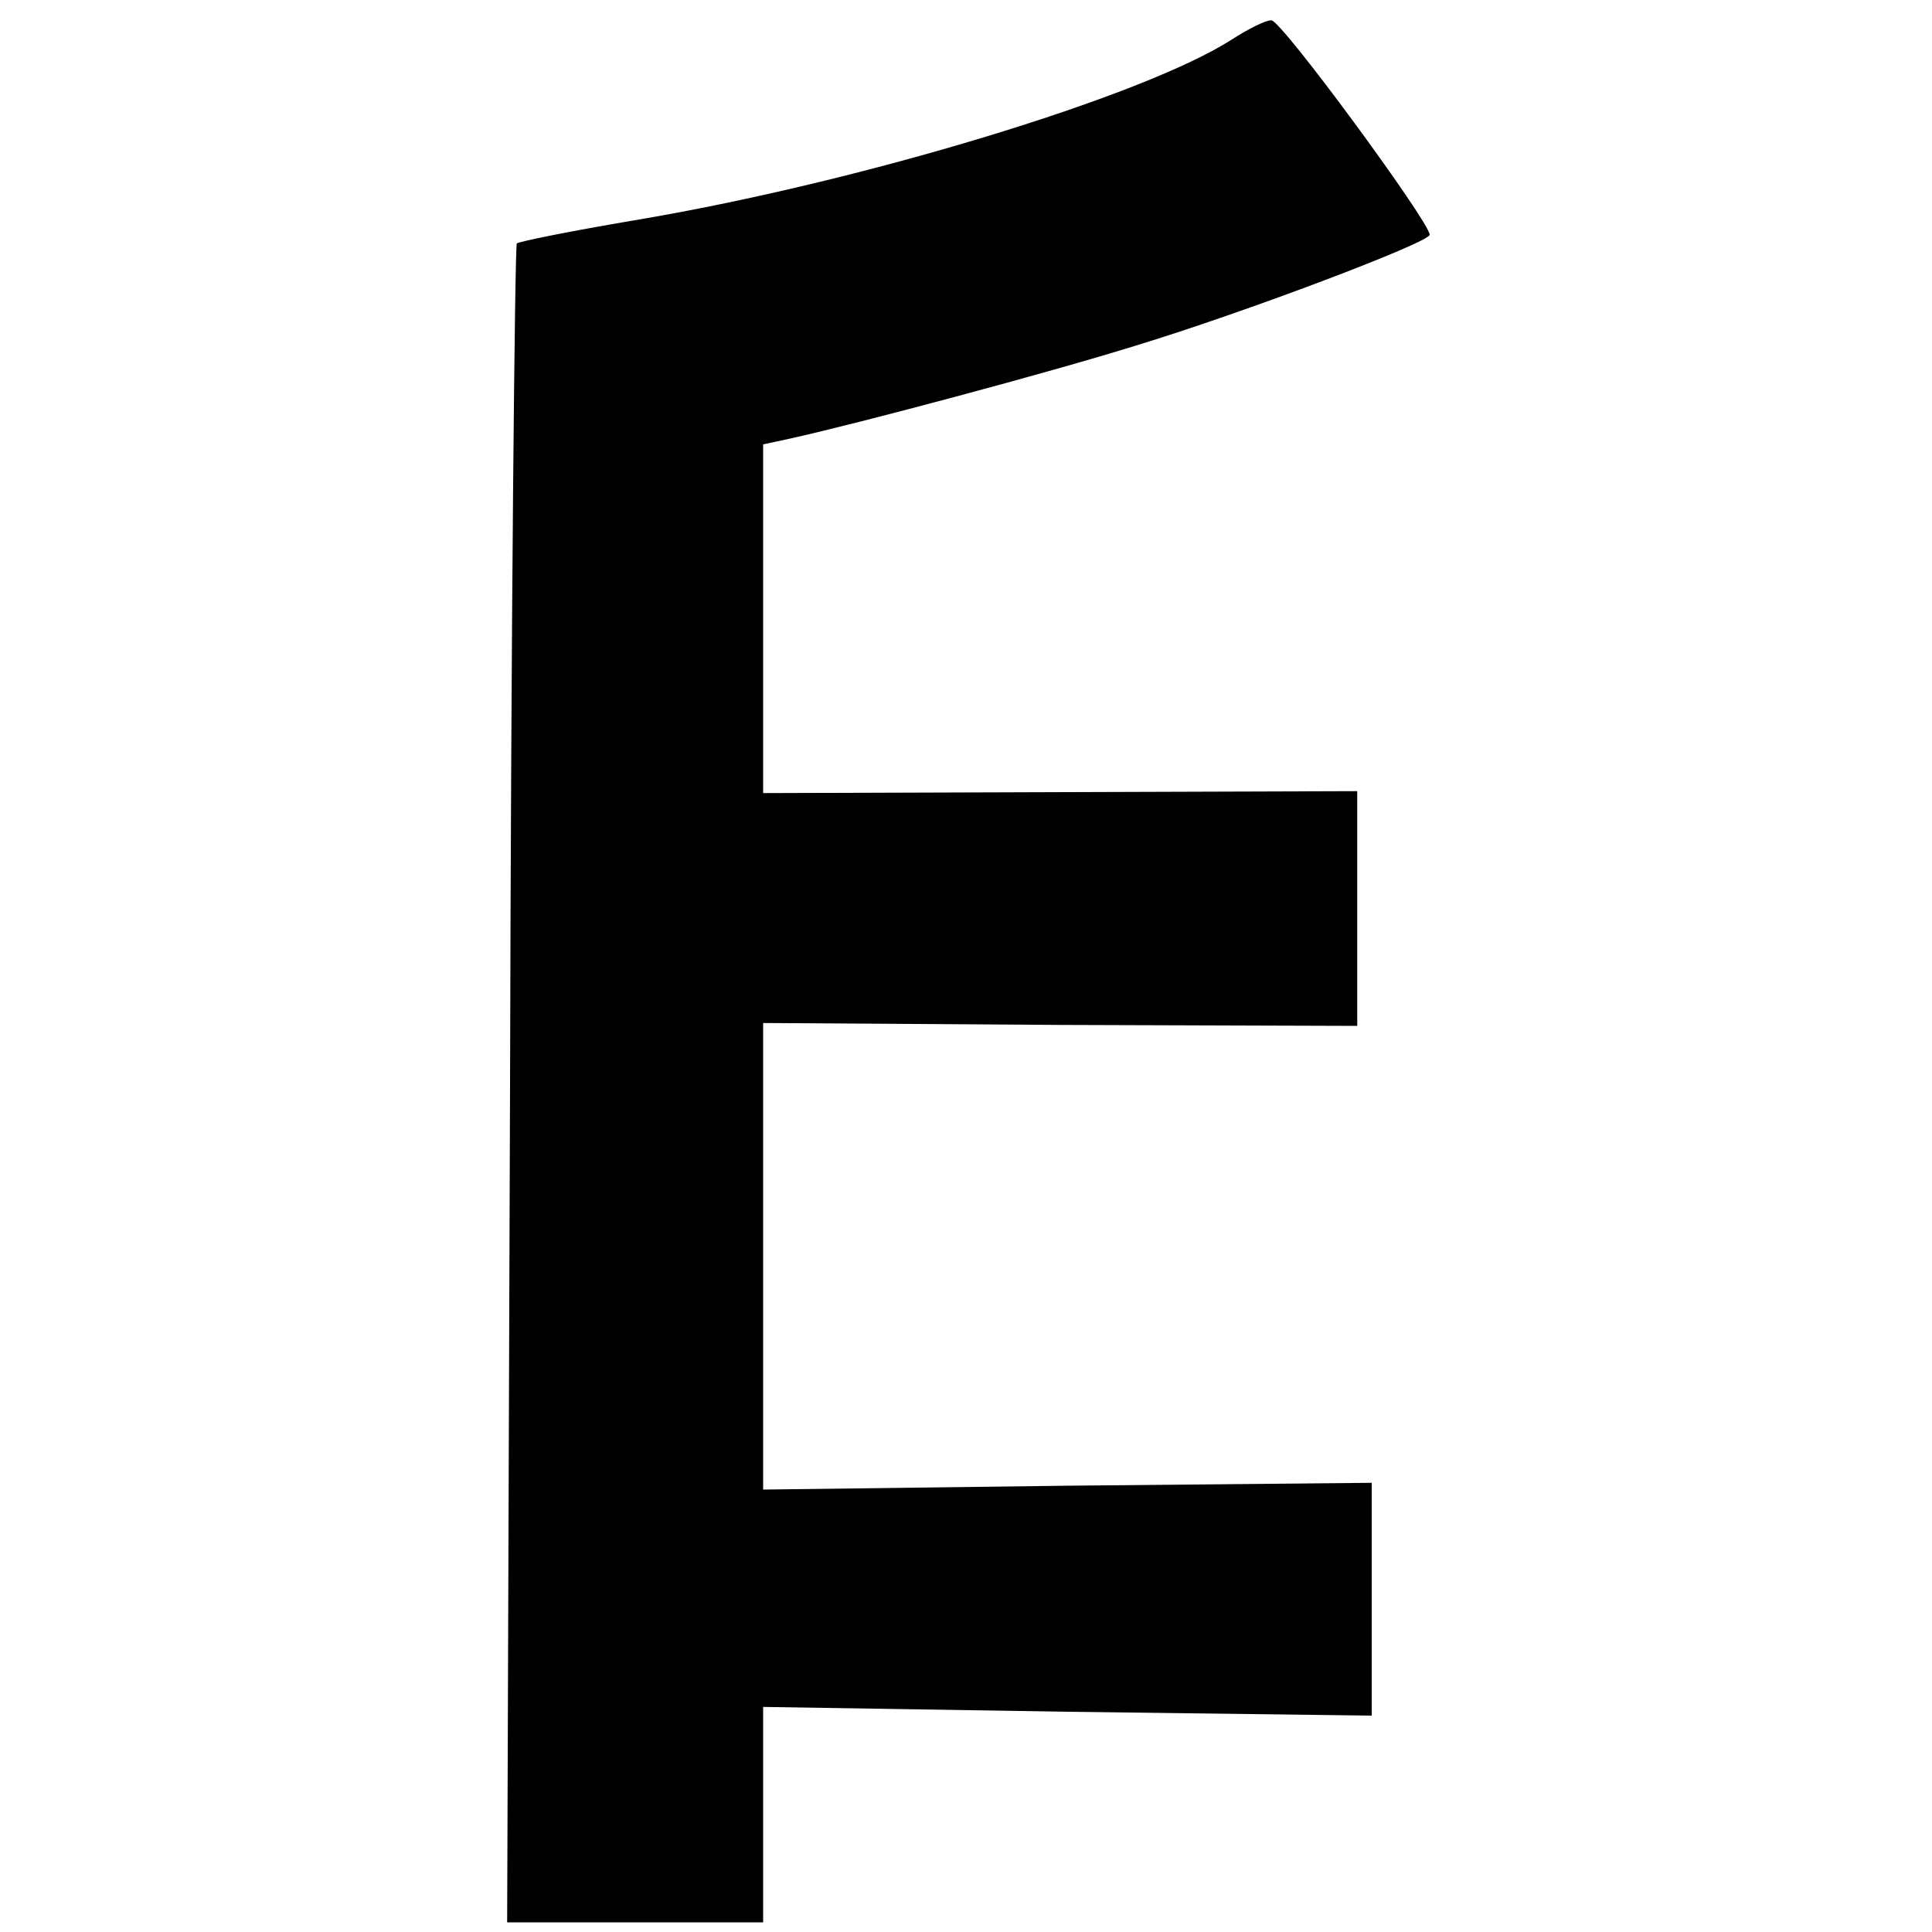
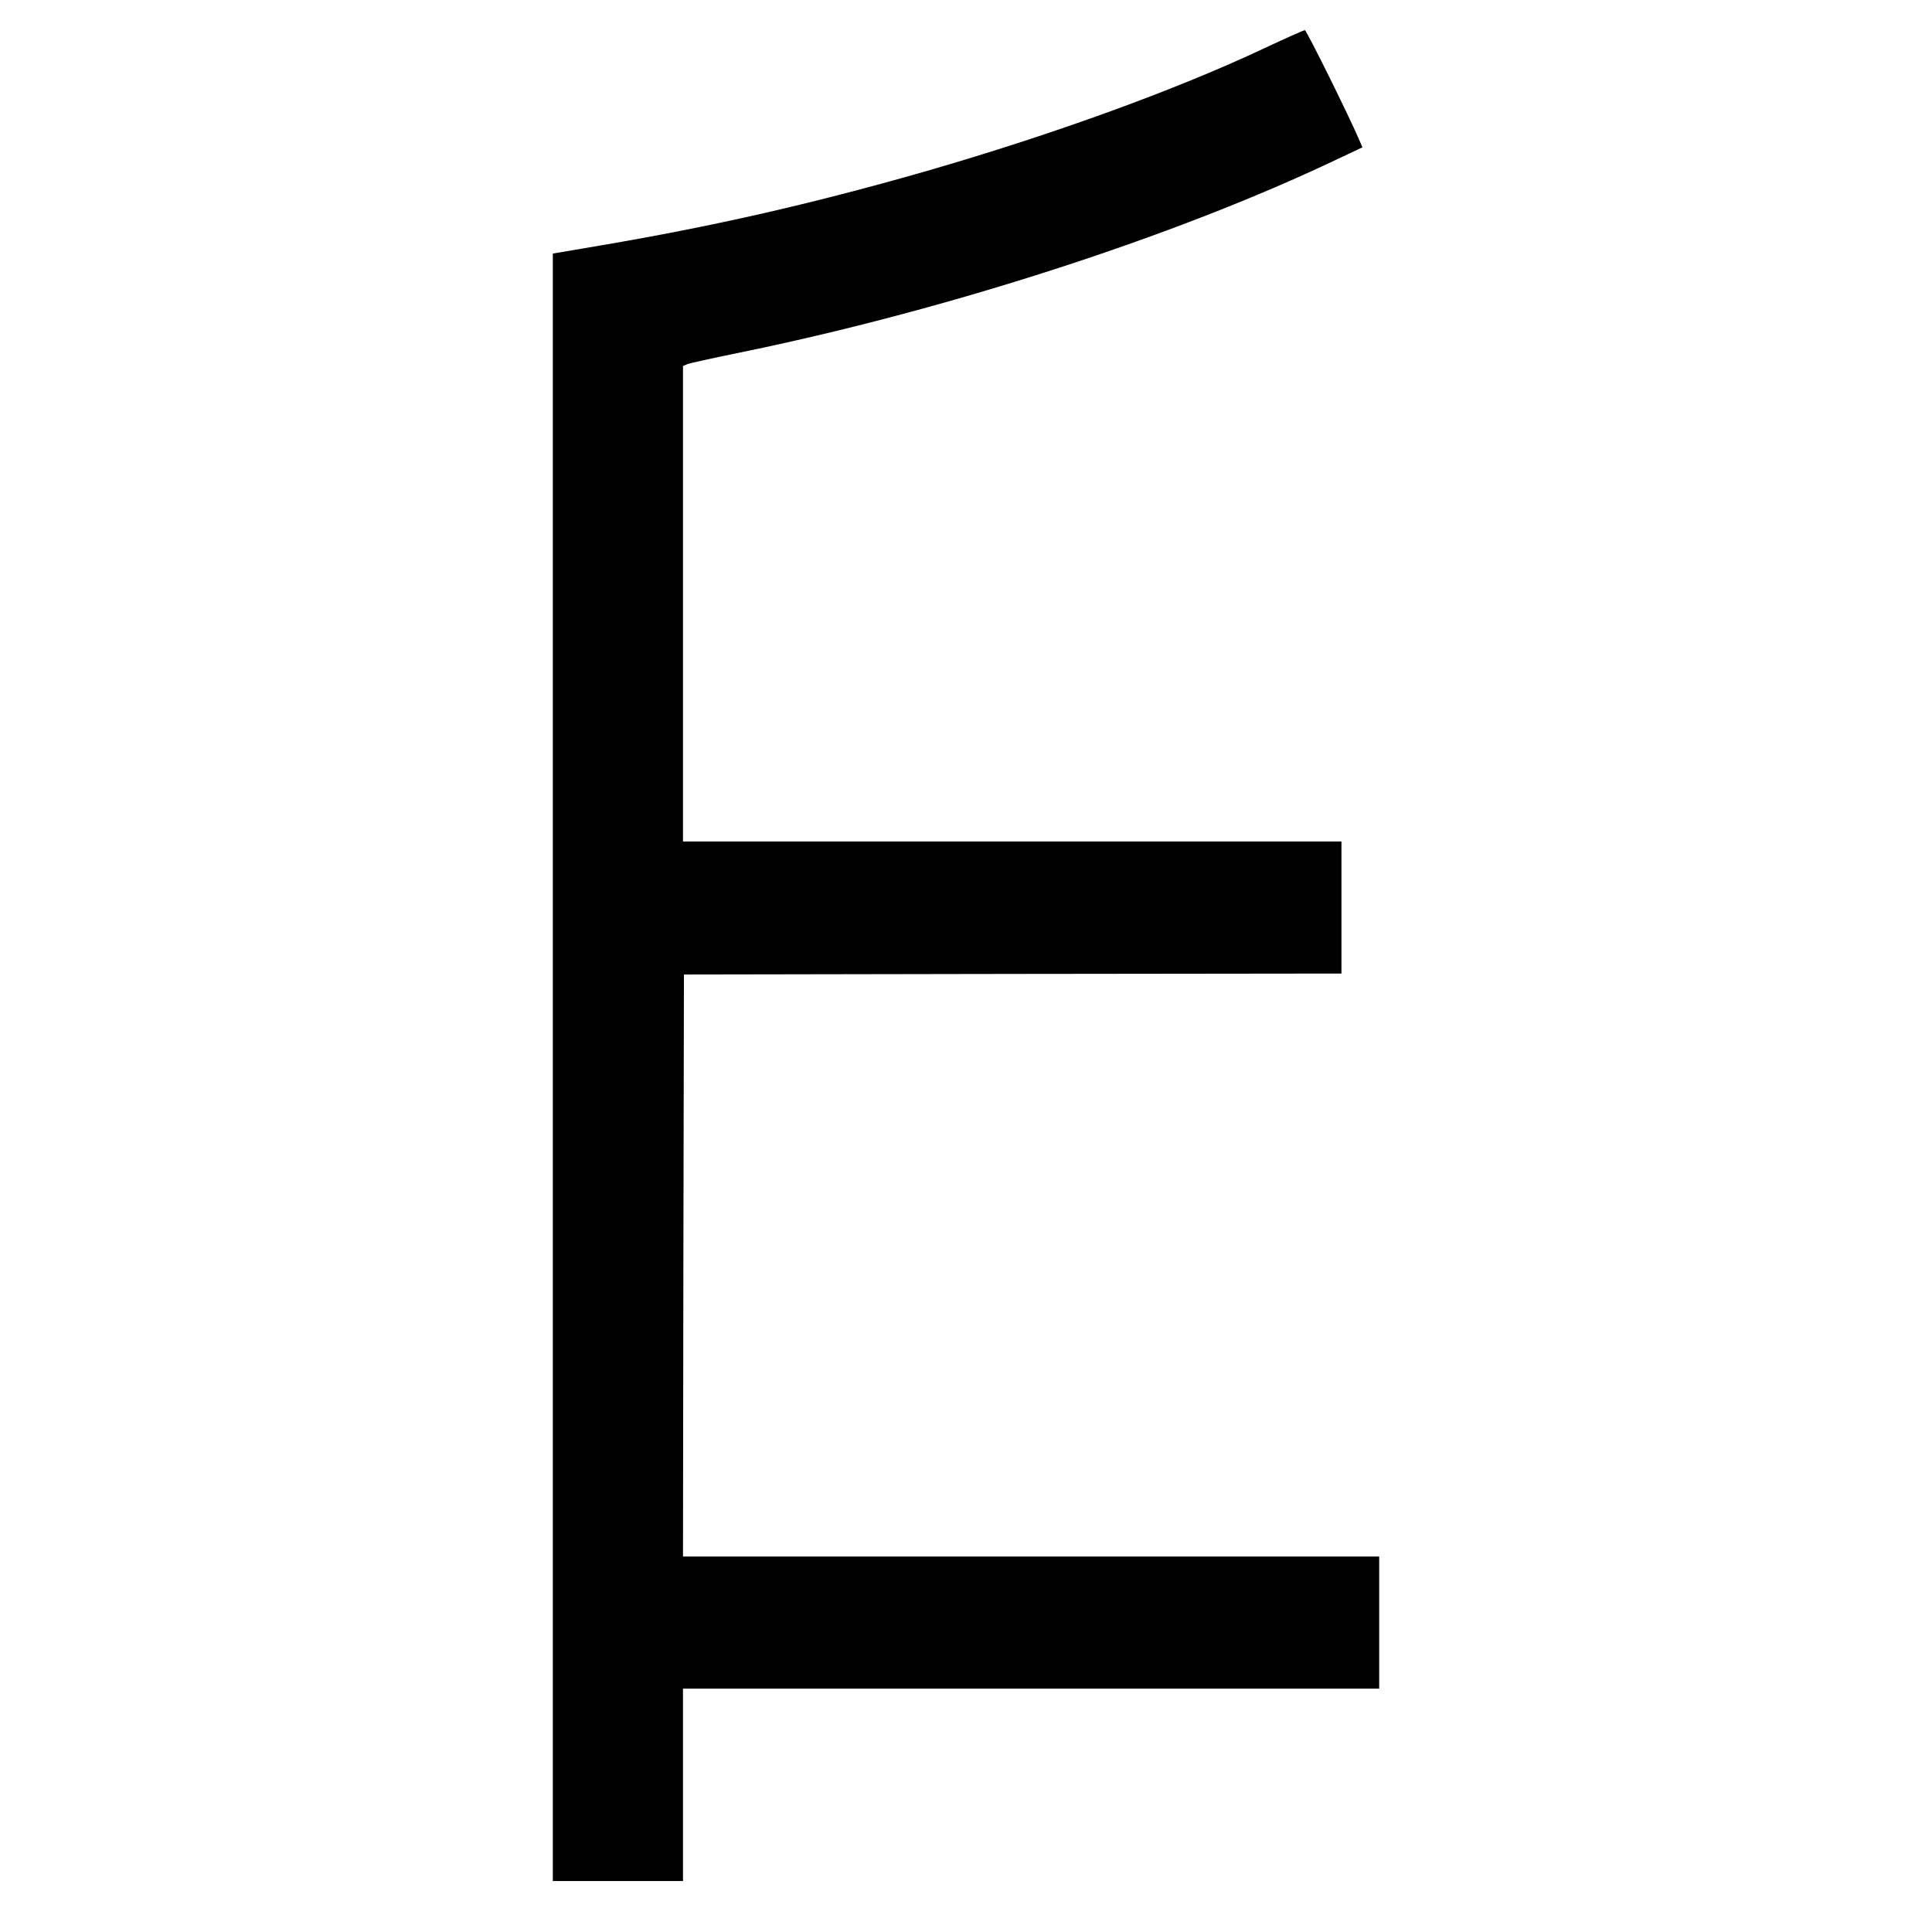
- <svg xmlns="http://www.w3.org/2000/svg" version="1.0" width="200pt" height="200pt" viewBox="0 0 200 200" preserveAspectRatio="xMidYMid meet">
-   <g transform="translate(0,200) scale(0.1,-0.1)" fill="#000000" stroke="none">
-     <path d="M1275 1959 c-92 -59 -385 -148 -618 -187 -65 -11 -120 -22 -122 -24 -2 -2 -6 -394 -7 -871 l-3 -867 133 0 132 0 0 111 0 112 315 -5 315 -4 0 120 0 121 -315 -3 -315 -4 0 242 0 241 308 -2 307 -1 0 121 0 122 -307 -1 -308 -1 0 181 0 180 28 6 c72 16 267 68 357 96 112 34 305 107 305 115 0 13 -154 223 -164 222 -6 0 -24 -9 -41 -20z" />
+ <svg xmlns="http://www.w3.org/2000/svg" version="1.0" width="1024pt" height="1024pt" viewBox="0 0 1024 1024" preserveAspectRatio="xMidYMid meet">
+   <g transform="translate(0,1024) scale(0.1,-0.1)" fill="#000000" stroke="none">
+     <path d="M6692 9980 c-472 -222 -1138 -462 -1807 -654 -589 -168 -1107 -286 -1702 -387 l-253 -43 0 -4313 0 -4313 345 0 345 0 0 510 0 510 1845 0 1845 0 0 350 0 350 -1845 0 -1845 0 2 1543 3 1542 1743 3 1742 2 0 350 0 350 -1745 0 -1745 0 0 1260 0 1260 23 10 c12 5 135 32 272 60 1101 225 2309 615 3168 1024 l138 65 -14 33 c-49 117 -282 588 -291 588 -6 0 -107 -45 -224 -100z" />
  </g>
</svg>
